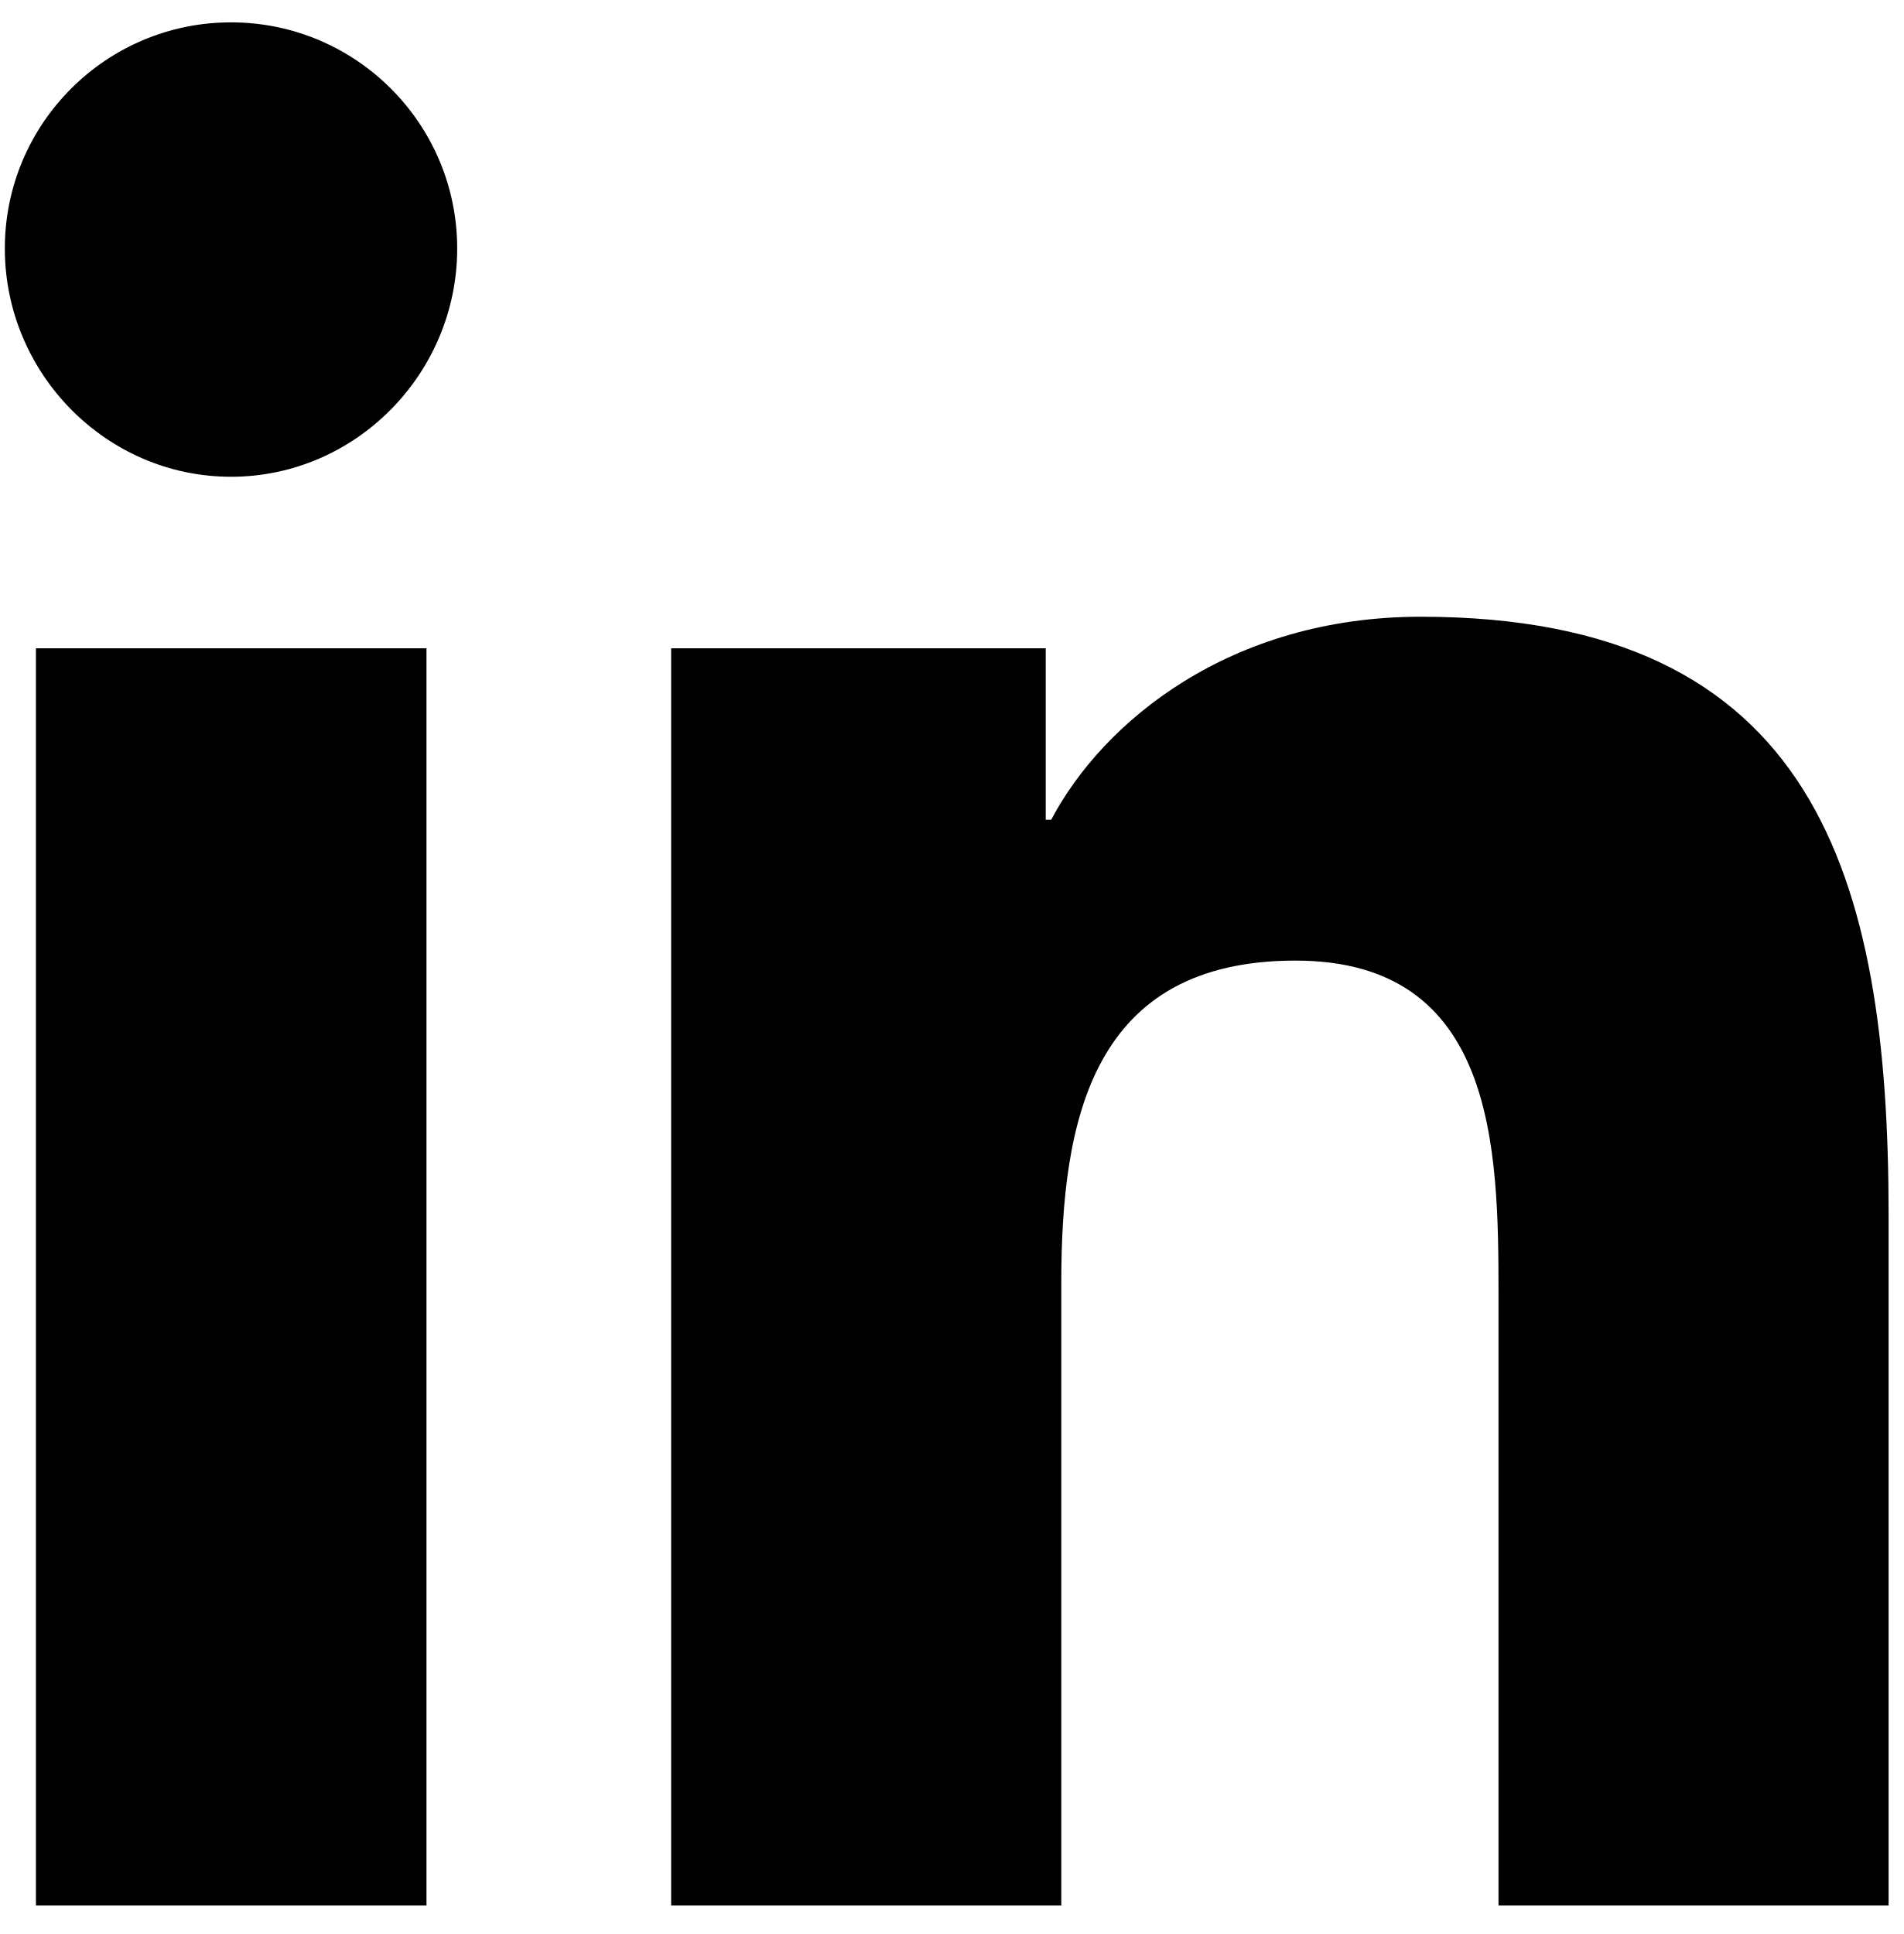
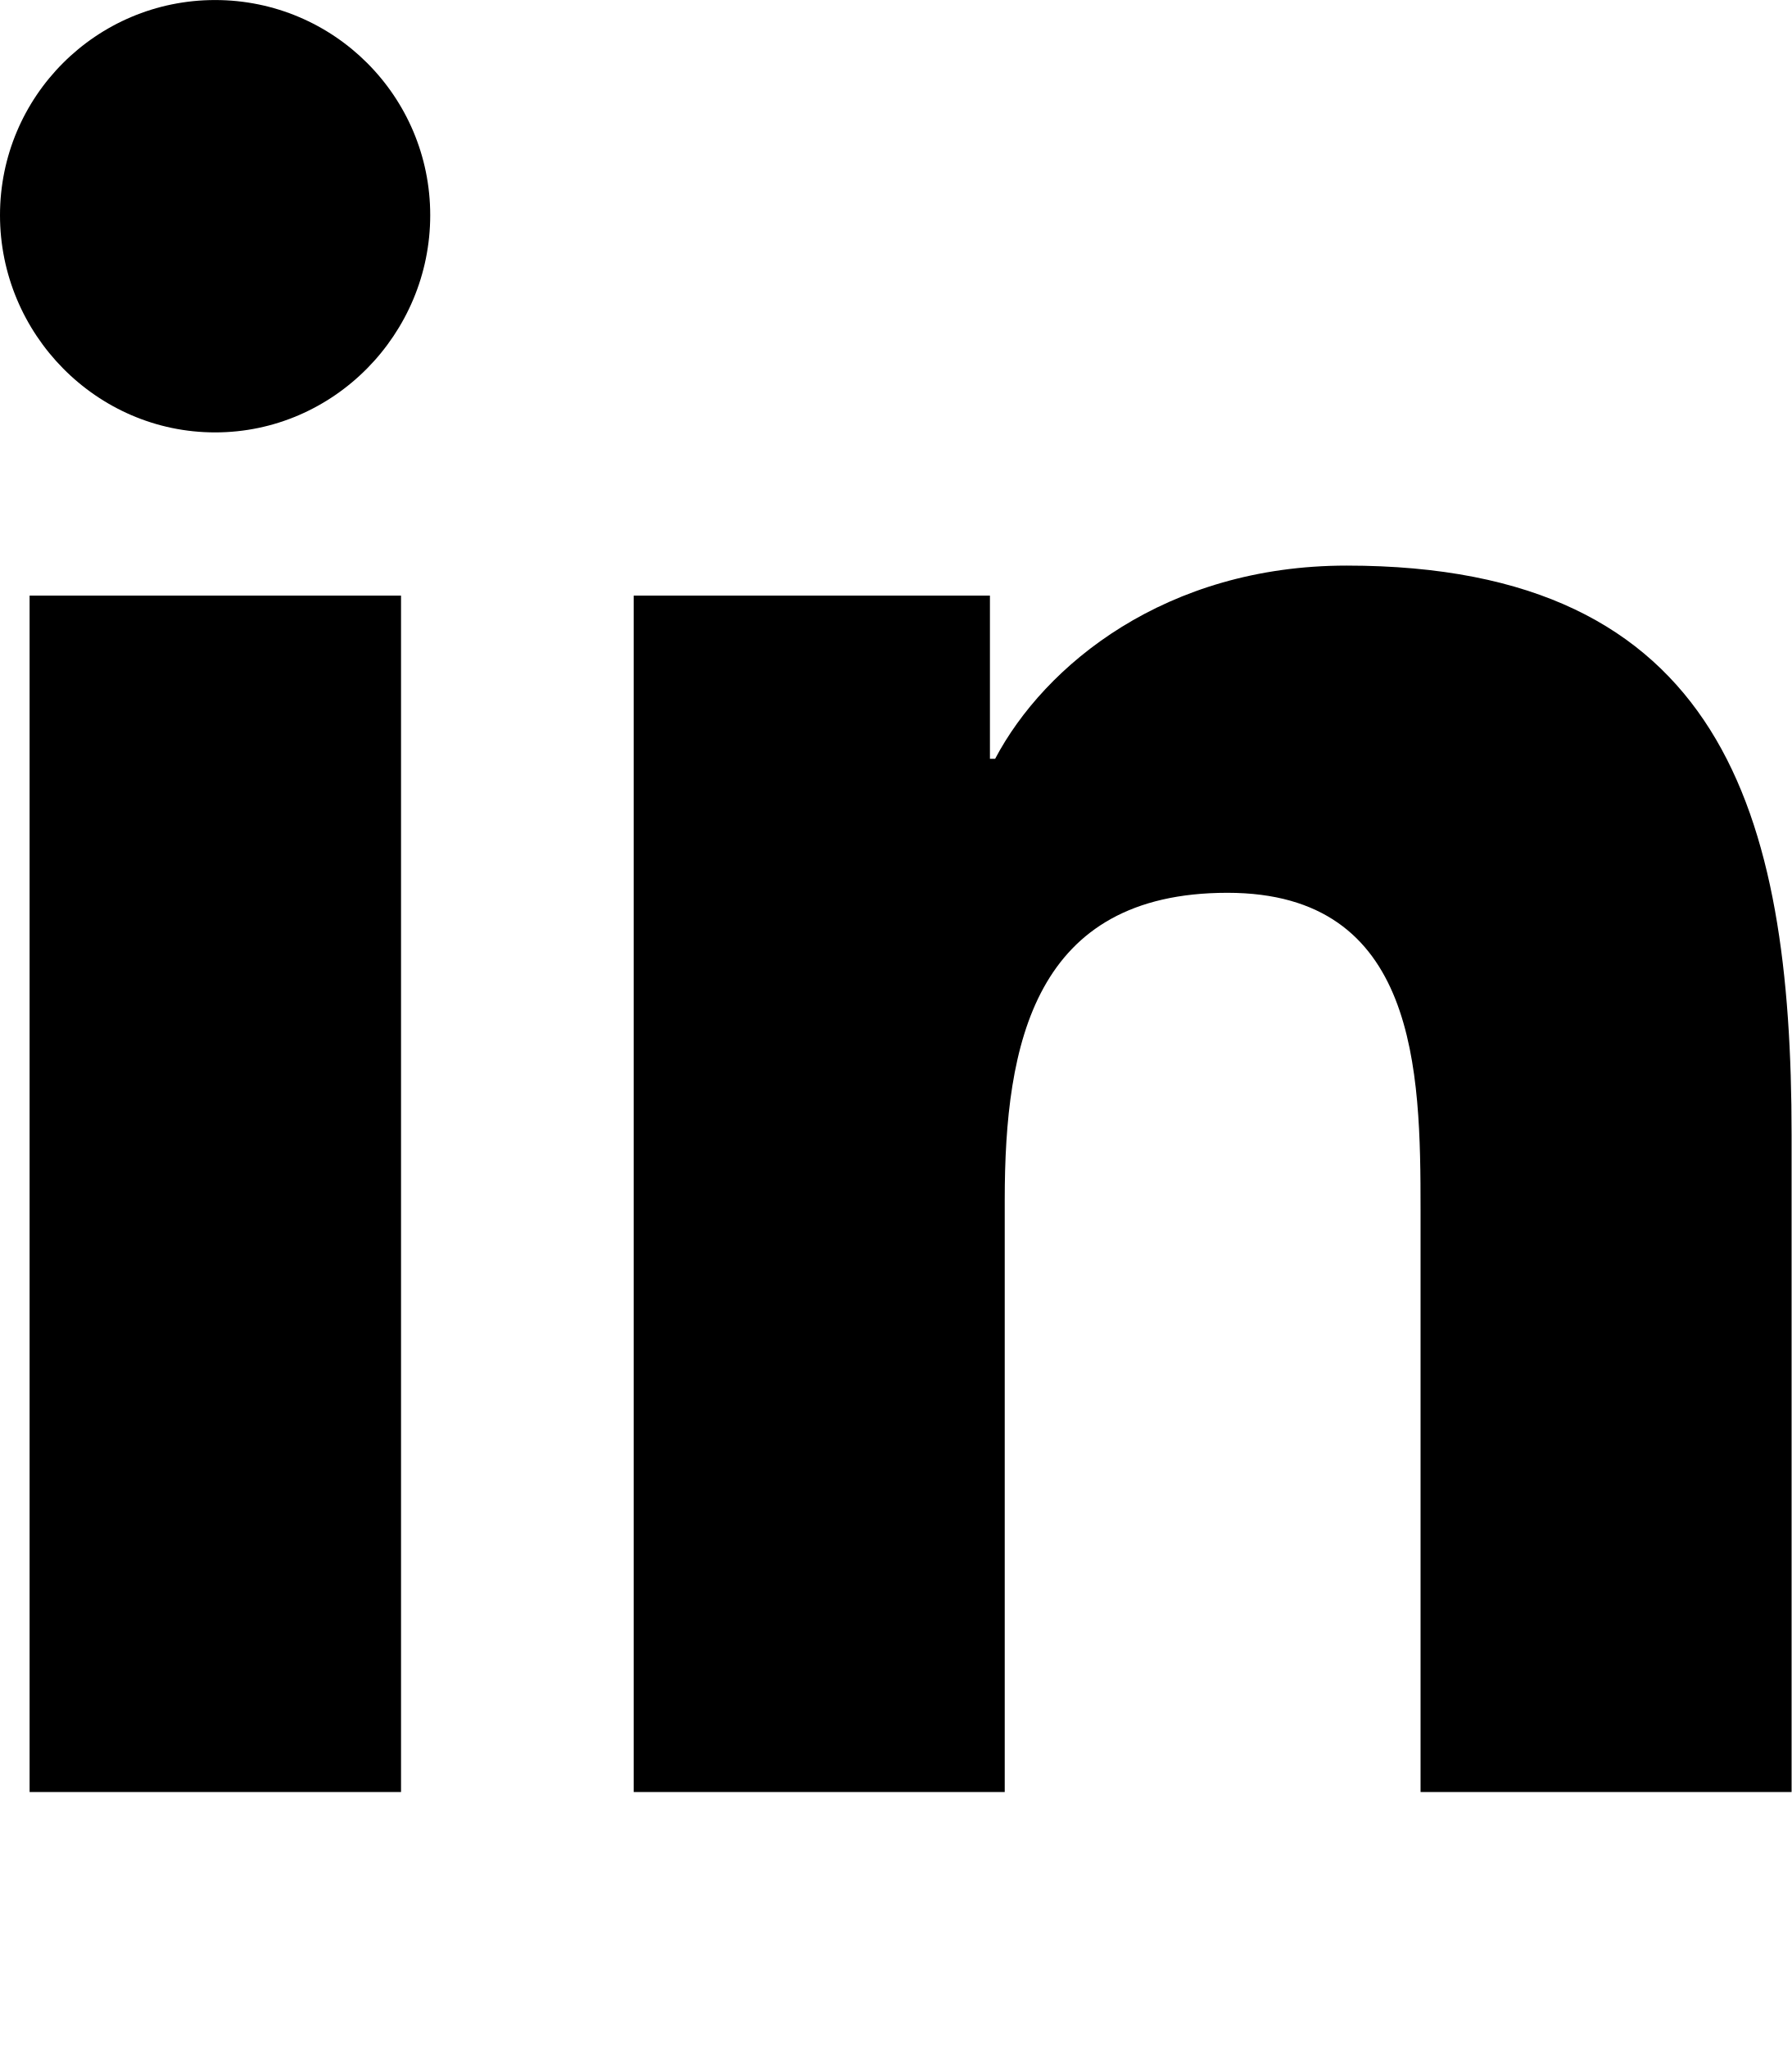
- <svg xmlns="http://www.w3.org/2000/svg" width="63px" height="64px" viewBox="0 0 63 64" version="1.1">
-   <g id="Page-1" stroke="none" stroke-width="1" fill="none" fill-rule="evenodd">
-     <g id="portrait" transform="translate(-502, -783)" fill="#000000" fill-rule="nonzero">
-       <path d="M516.112,846.058 L503.189,846.058 L503.189,804.453 L516.112,804.453 L516.112,846.058 L516.112,846.058 Z M509.644,798.777 C505.512,798.777 502.16,795.355 502.16,791.224 C502.16,787.092 505.512,783.74 509.644,783.74 C513.775,783.74 517.128,787.092 517.128,791.224 C517.128,795.355 513.775,798.777 509.644,798.777 Z M564.479,846.058 L551.584,846.058 L551.584,825.805 C551.584,820.978 551.486,814.788 544.865,814.788 C538.146,814.788 537.117,820.032 537.117,825.457 L537.117,846.058 L524.208,846.058 L524.208,804.453 L536.602,804.453 L536.602,810.128 L536.783,810.128 C538.508,806.859 542.723,803.409 549.01,803.409 C562.086,803.409 564.492,812.02 564.492,823.204 L564.492,846.058 L564.479,846.058 Z" id="linkedin" />
-     </g>
-   </g>
+ <svg xmlns="http://www.w3.org/2000/svg" aria-hidden="true" focusable="false" data-prefix="fab" data-icon="linkedin-in" class="svg-inline--fa fa-linkedin-in fa-w-14" role="img" viewBox="0 0 448 512">
+   <path fill="currentColor" d="M100.28 448H7.4V148.9h92.88zM53.79 108.1C24.09 108.1 0 83.5 0 53.8a53.79 53.79 0 0 1 107.58 0c0 29.7-24.1 54.3-53.79 54.3zM447.9 448h-92.68V302.4c0-34.7-.7-79.2-48.29-79.2-48.29 0-55.69 37.7-55.69 76.7V448h-92.78V148.9h89.08v40.8h1.3c12.4-23.5 42.69-48.3 87.88-48.3 94 0 111.28 61.9 111.28 142.3V448z" />
</svg>
